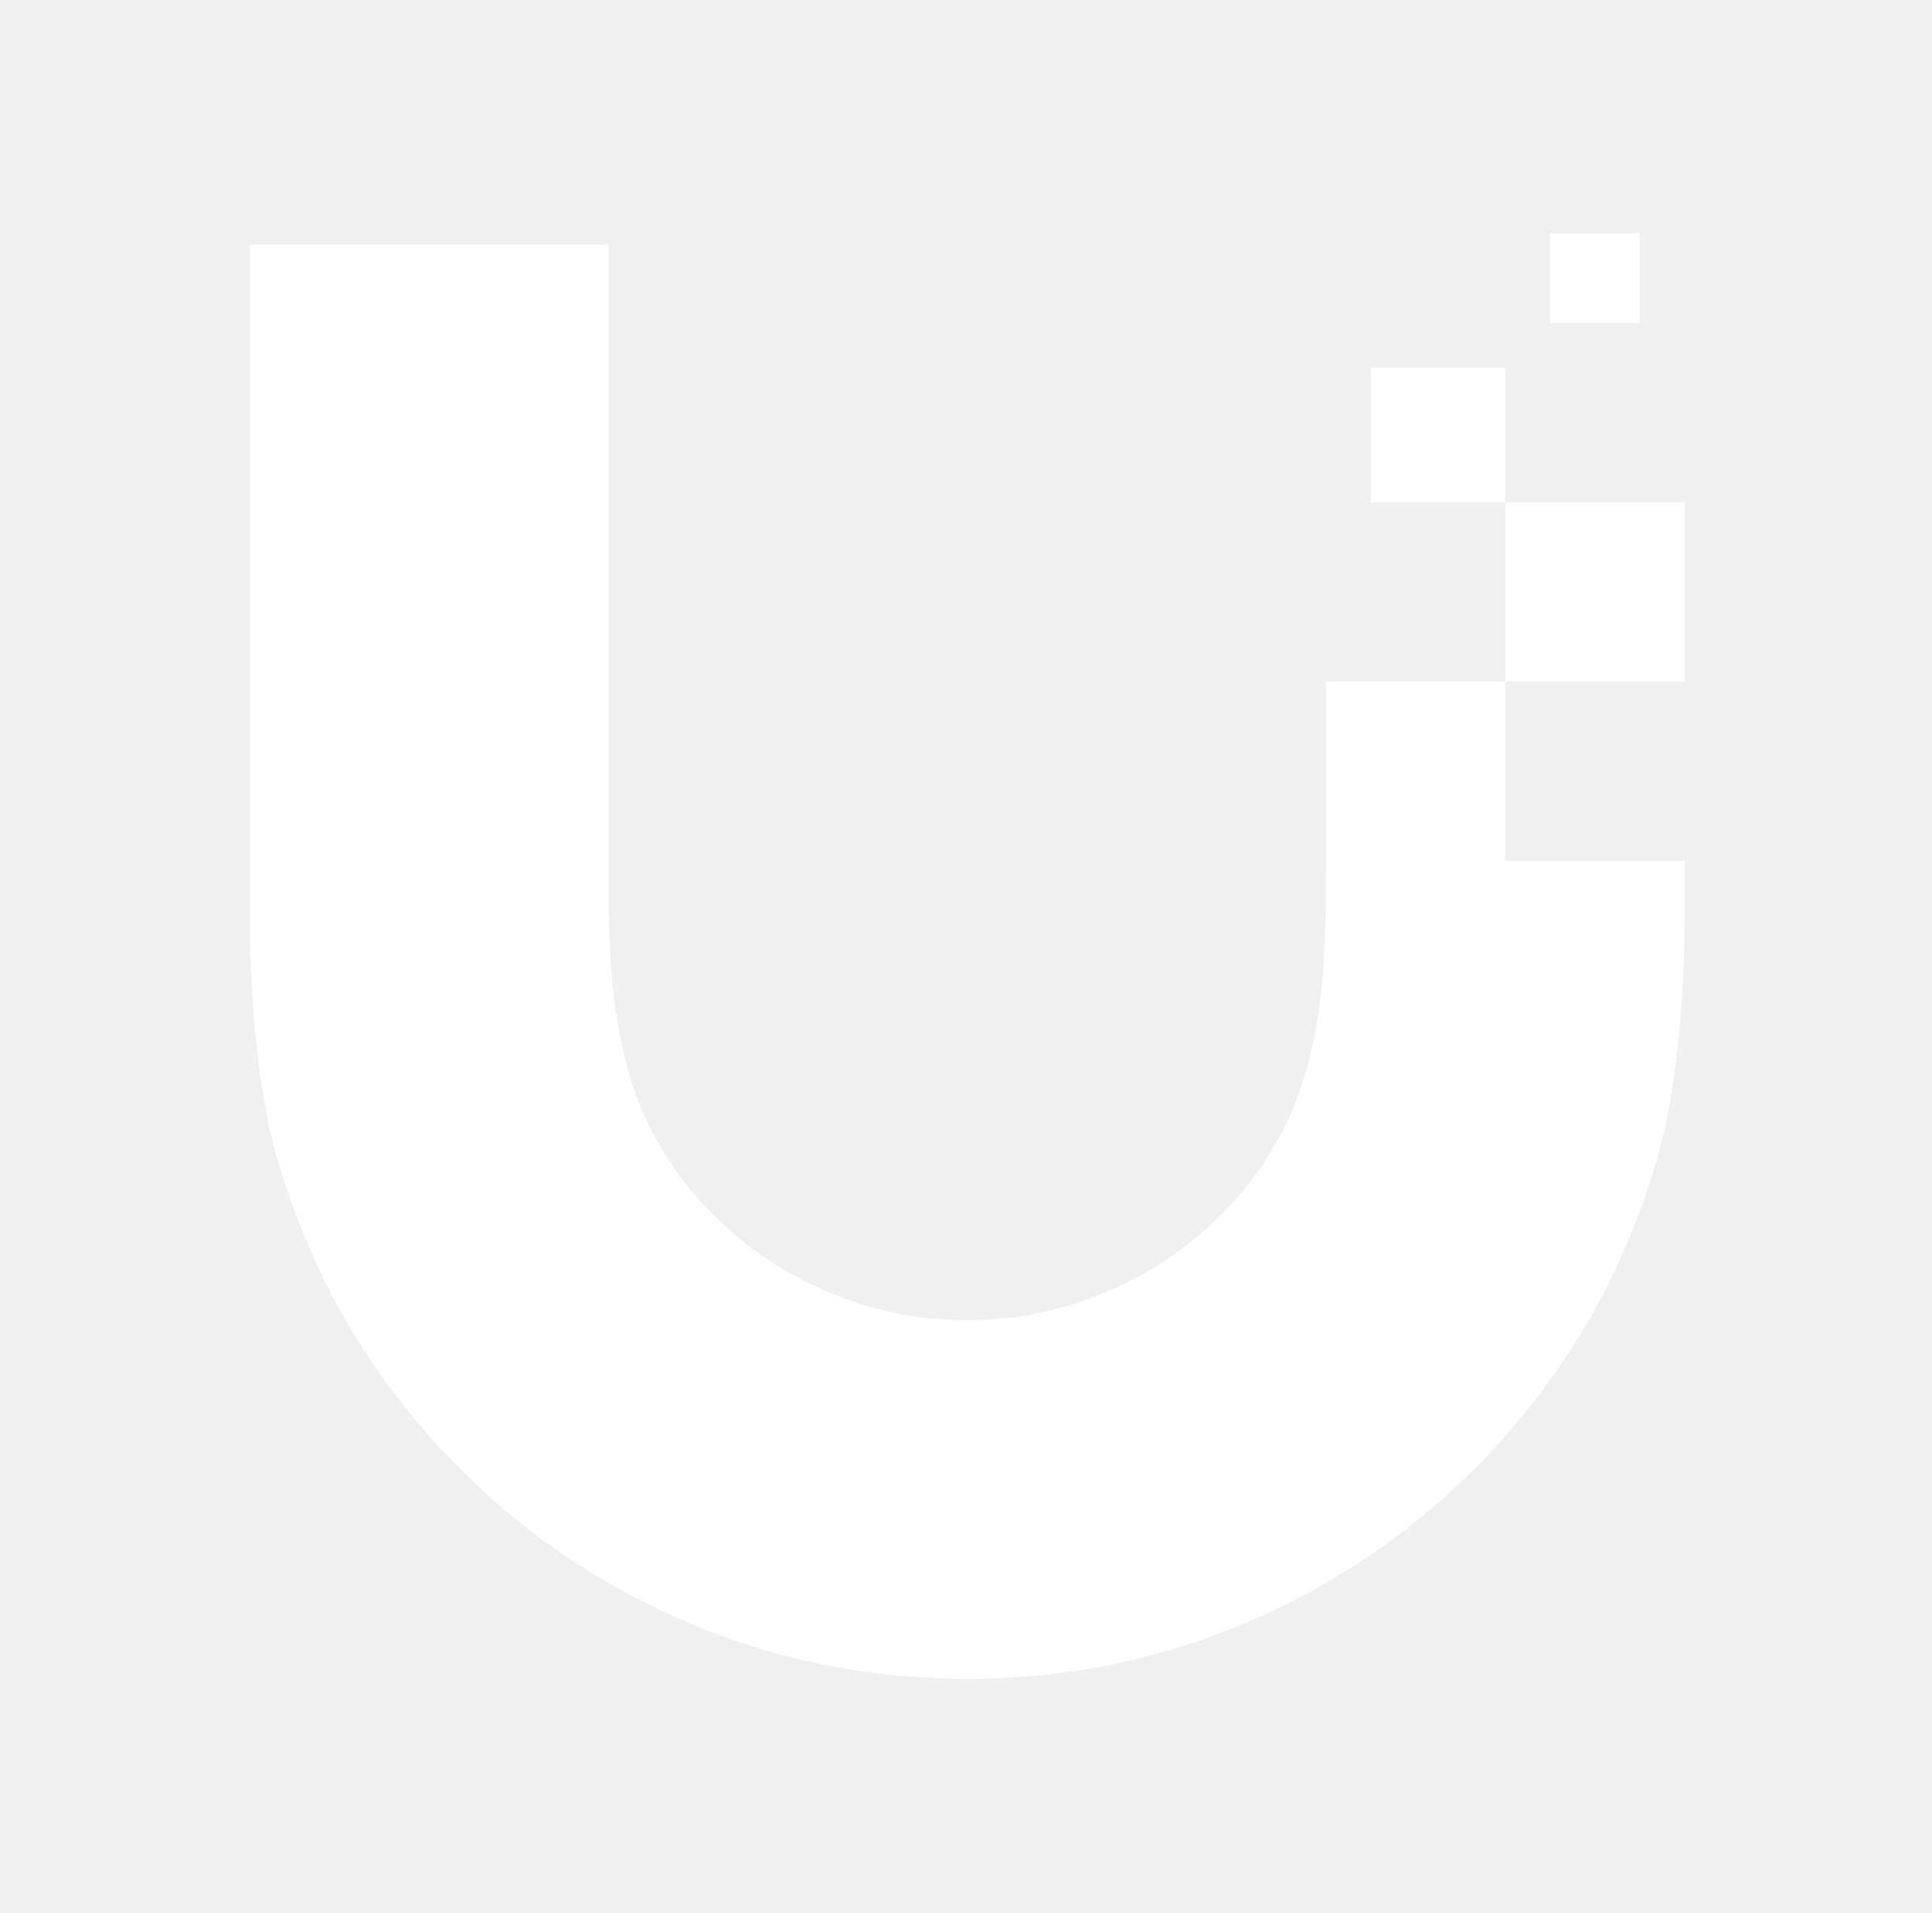
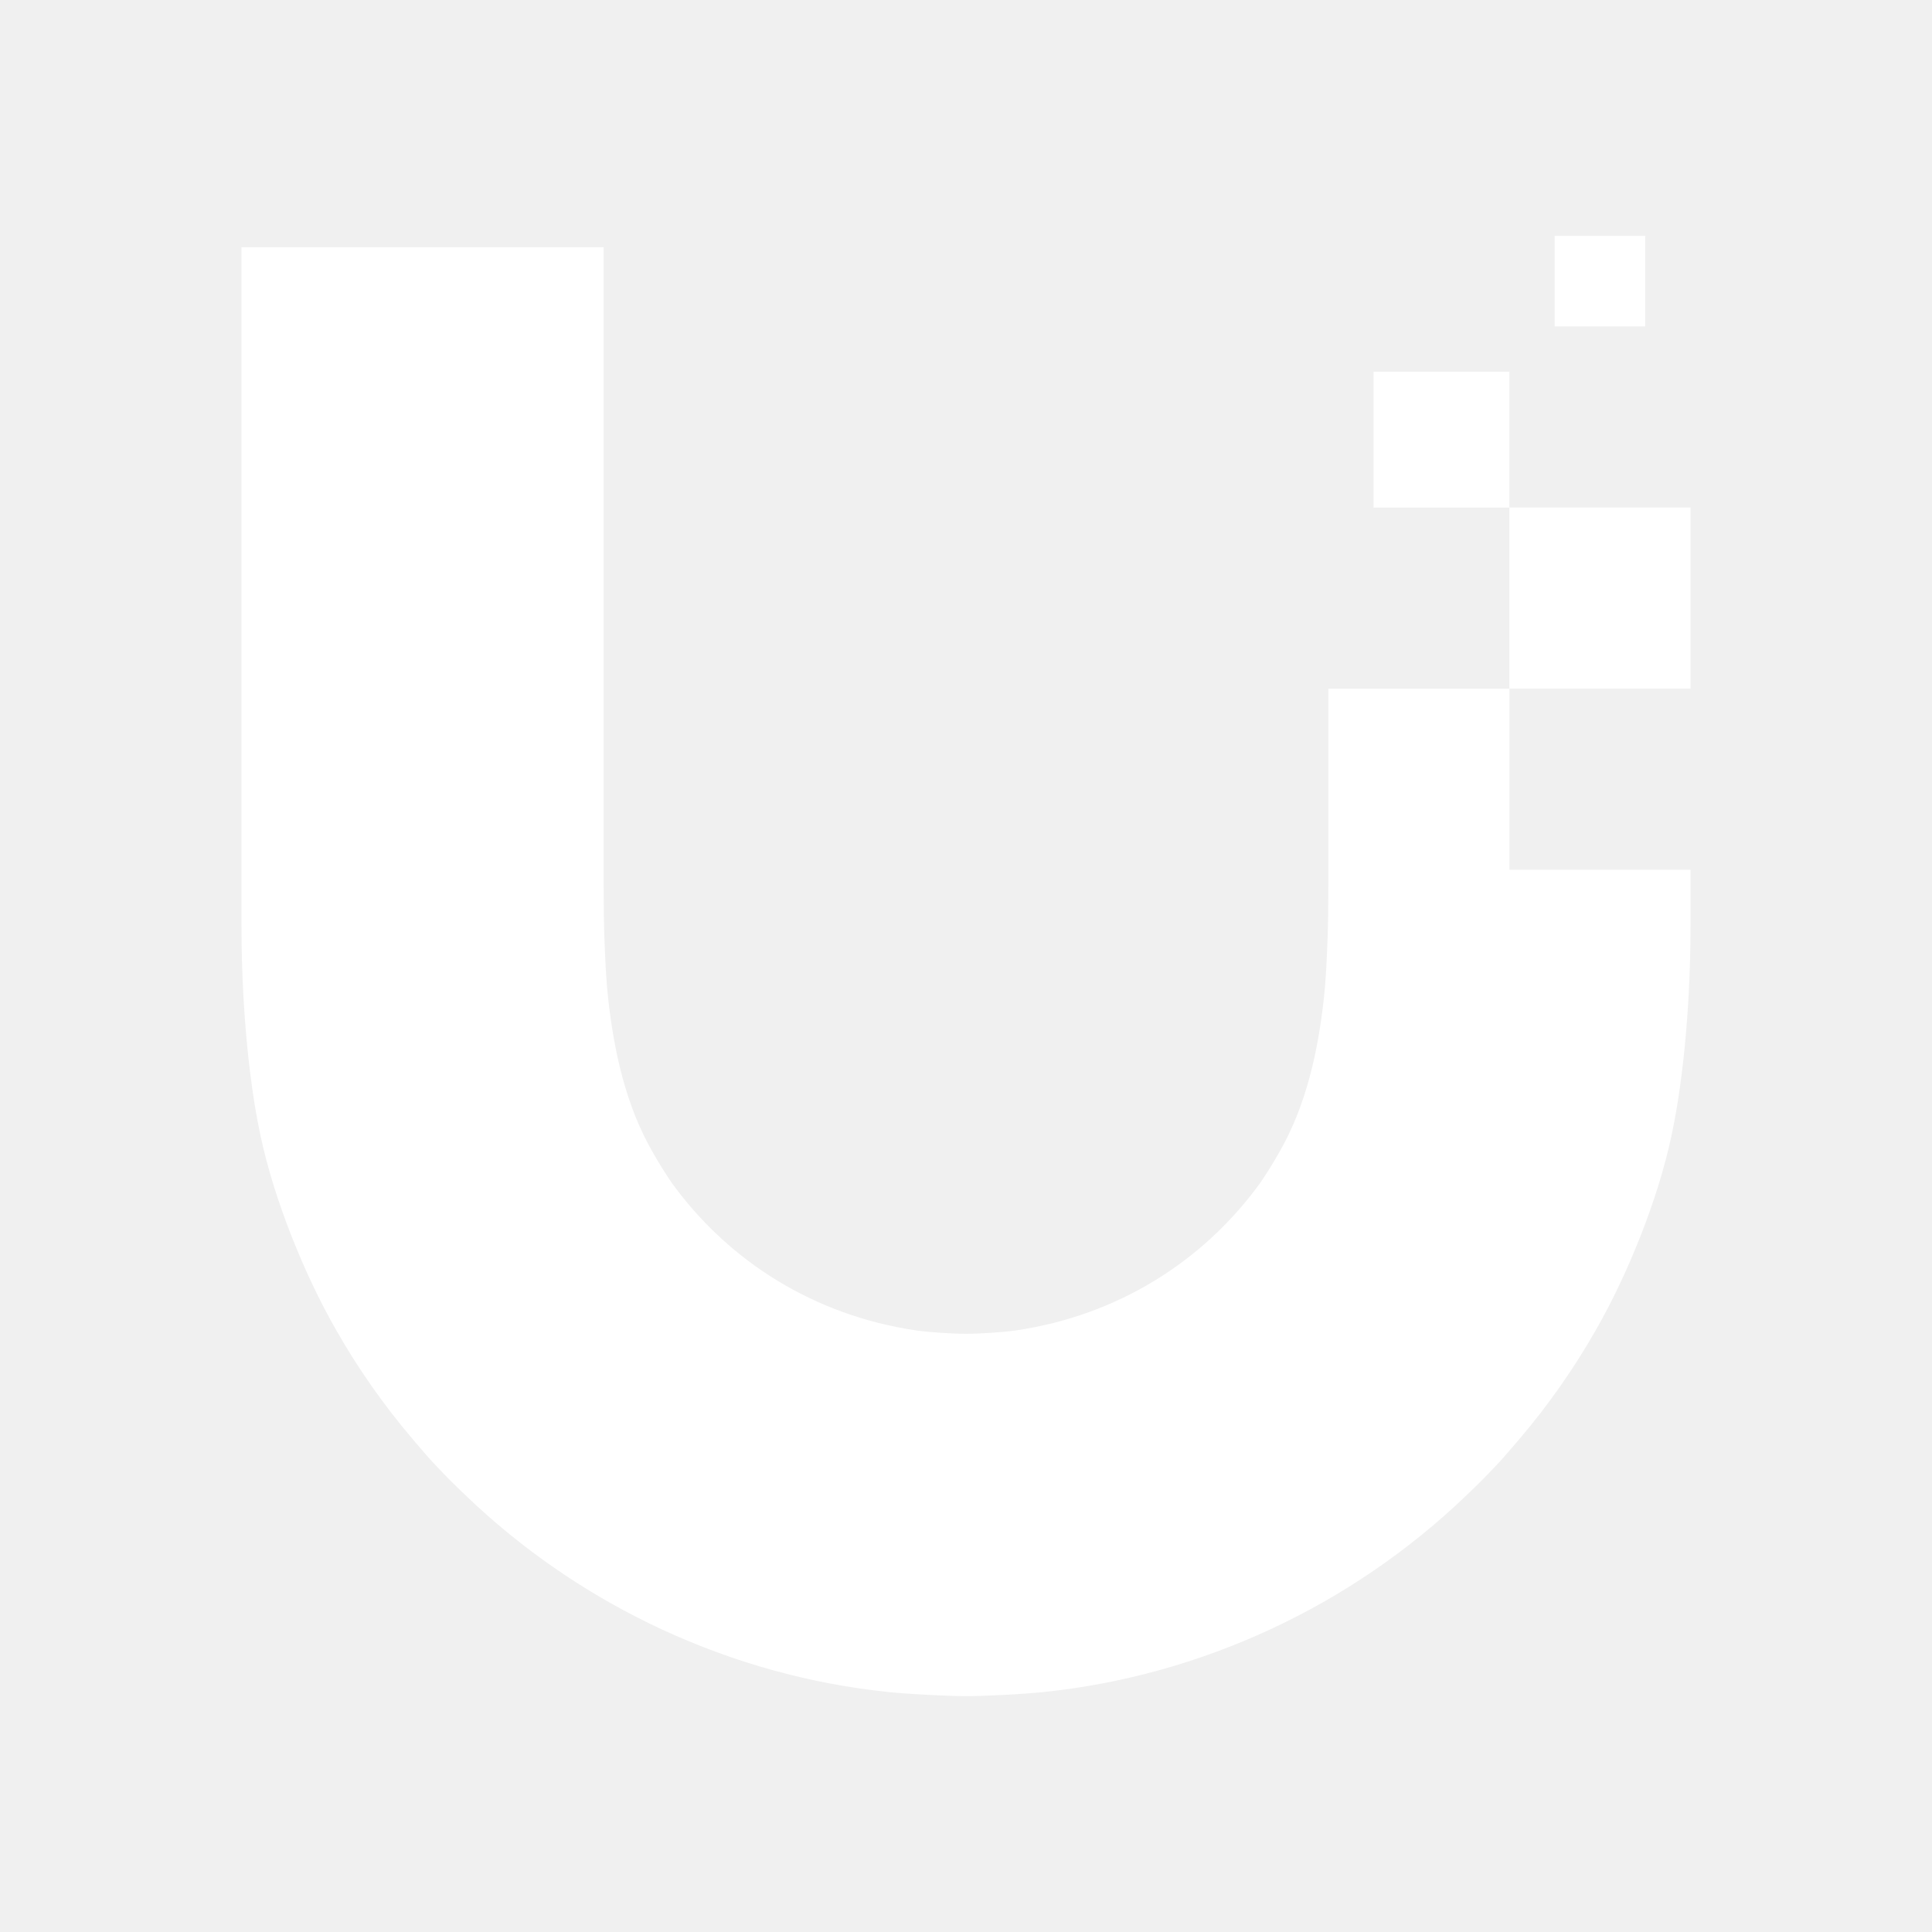
- <svg xmlns="http://www.w3.org/2000/svg" width="100%" height="100%" viewBox="0 0 101 100" version="1.1" xml:space="preserve" style="fill-rule:evenodd;clip-rule:evenodd;stroke-linejoin:round;stroke-miterlimit:2;">
-   <g transform="matrix(1,0,0,1,-578,-150)">
-     <g id="unifi" transform="matrix(1,0,0,1,578.5627,150)">
+ <svg xmlns="http://www.w3.org/2000/svg" width="100%" height="100%" viewBox="0 0 100 100" version="1.1" xml:space="preserve" style="fill-rule:evenodd;clip-rule:evenodd;stroke-linejoin:round;stroke-miterlimit:2;">
+   <g transform="matrix(1,0,0,1,-600,-150)">
+     <g id="unifi" transform="matrix(1,0,0,1,600,150)">
      <rect x="0" y="0" width="100" height="100" style="fill:none;" />
      <g transform="matrix(0.585938,0,0,0.585937,12.5,12.20791)">
        <g id="Layer-1">
          <path d="M123.998,0l-7.999,0l0,7.999l7.999,0l0,-7.999Zm-27.988,56.02l0,-16.026l0.004,0.005l15.993,0l0,15.997l15.993,0l0,5.07c0,5.862 -0.498,12.807 -1.644,18.26c-0.642,3.049 -1.615,6.078 -2.756,8.987c-1.169,2.976 -2.516,5.827 -3.982,8.382c-1.931,3.383 -4.172,6.579 -6.695,9.547l-0.136,0.158l-0.224,0.262c-0.617,0.724 -1.227,1.44 -1.898,2.139c-0.783,0.827 -1.588,1.632 -2.415,2.415c-10.237,9.859 -23.575,16.017 -37.521,17.431c-1.678,0.172 -5.047,0.35 -6.729,0.35c-1.687,-0.005 -5.051,-0.178 -6.729,-0.35c-13.946,-1.414 -27.284,-7.577 -37.52,-17.431c-0.827,-0.783 -1.633,-1.588 -2.416,-2.415c-0.704,-0.729 -1.339,-1.477 -1.98,-2.233l-0.003,-0.002l-0.275,-0.324c-2.524,-2.967 -4.765,-6.163 -6.695,-9.547c-1.466,-2.56 -2.813,-5.406 -3.982,-8.382c-1.141,-2.91 -2.114,-5.938 -2.756,-8.986c-1.146,-5.46 -1.644,-12.399 -1.644,-18.26l0,-60.065l31.99,-0l0,55.018c0,0 0,4.218 0.053,5.598l0.012,0.322l0,0.002c0.068,1.785 0.133,3.534 0.319,5.274c0.527,4.94 1.62,9.628 3.872,13.592c0.652,1.145 1.313,2.257 2.104,3.311c4.812,6.417 12.135,11.234 21.27,12.576c1.087,0.158 3.283,0.297 4.38,0.297c1.097,0 3.292,-0.139 4.38,-0.297c9.135,-1.342 16.458,-6.159 21.27,-12.576c0.795,-1.054 1.452,-2.166 2.104,-3.311c2.252,-3.964 3.345,-8.651 3.872,-13.592c0.186,-1.743 0.252,-3.495 0.319,-5.284l0.012,-0.314c0.053,-1.38 0.053,-5.598 0.053,-5.598Zm3.992,-44.02l12,0l0,11.996l15.998,0l0,15.998l-15.998,0l0,-15.993l-12,0l0,-12.001Z" style="fill:white;fill-rule:nonzero;" />
        </g>
      </g>
    </g>
  </g>
</svg>
